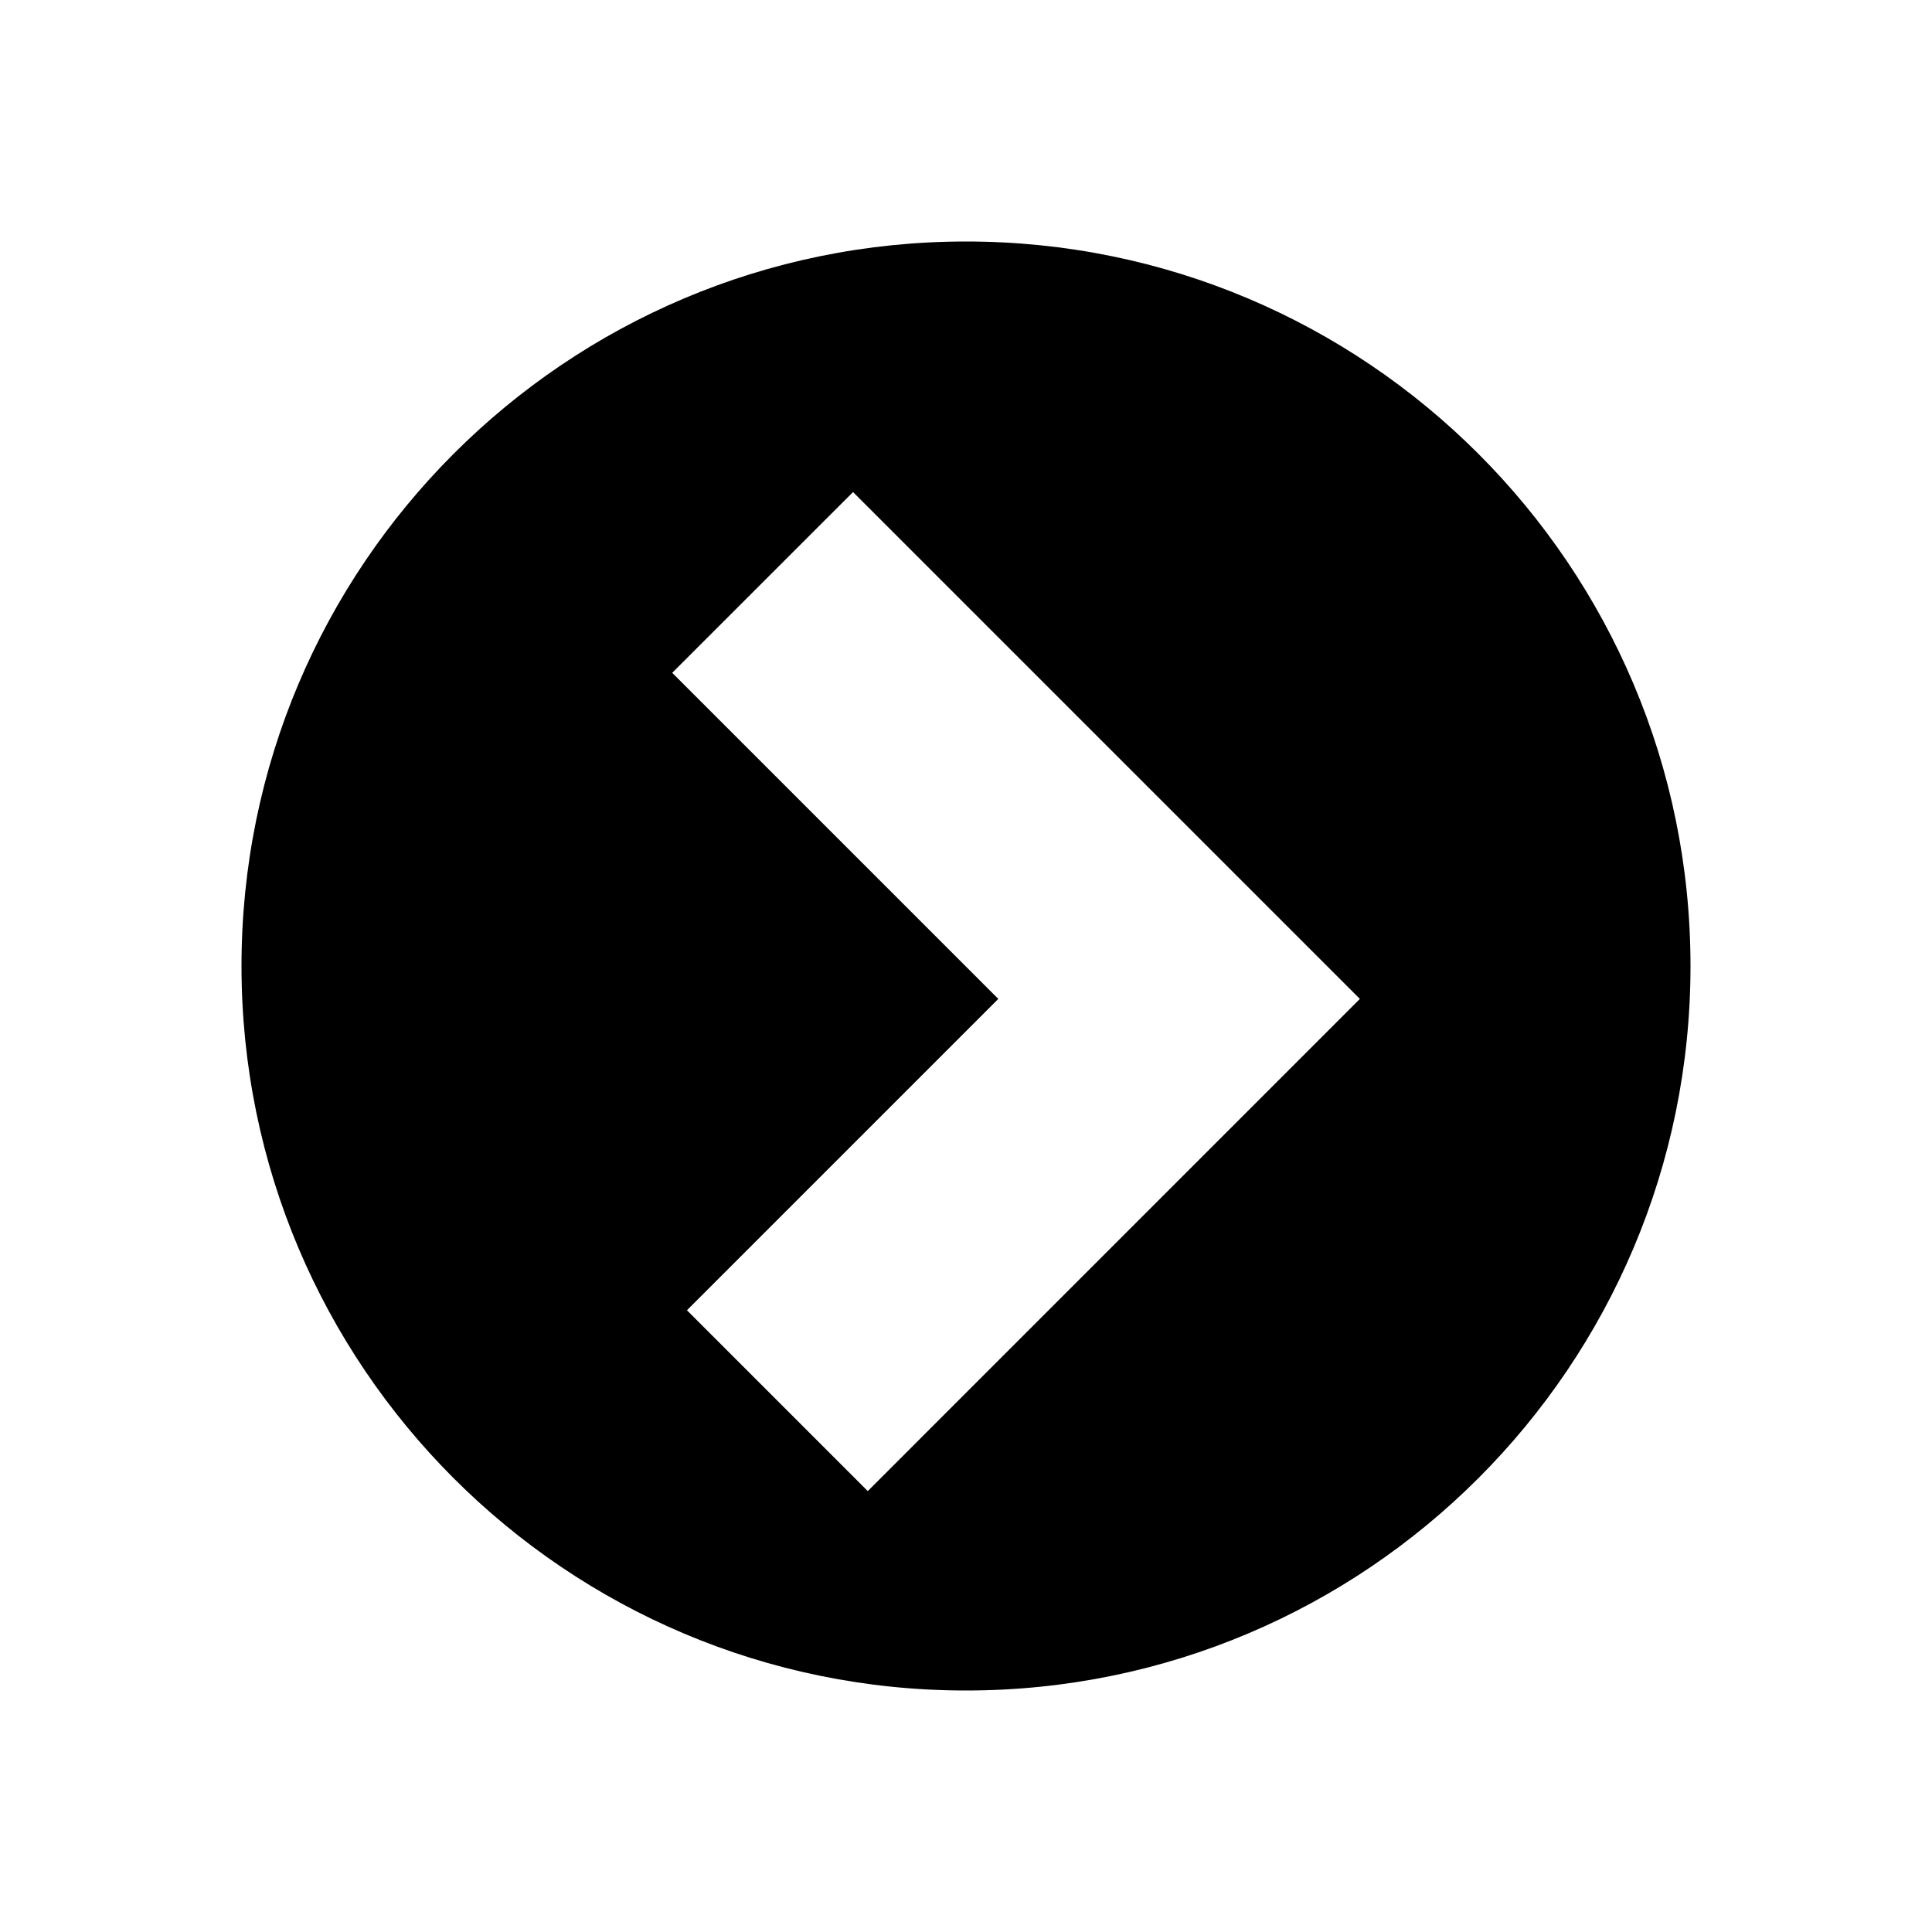
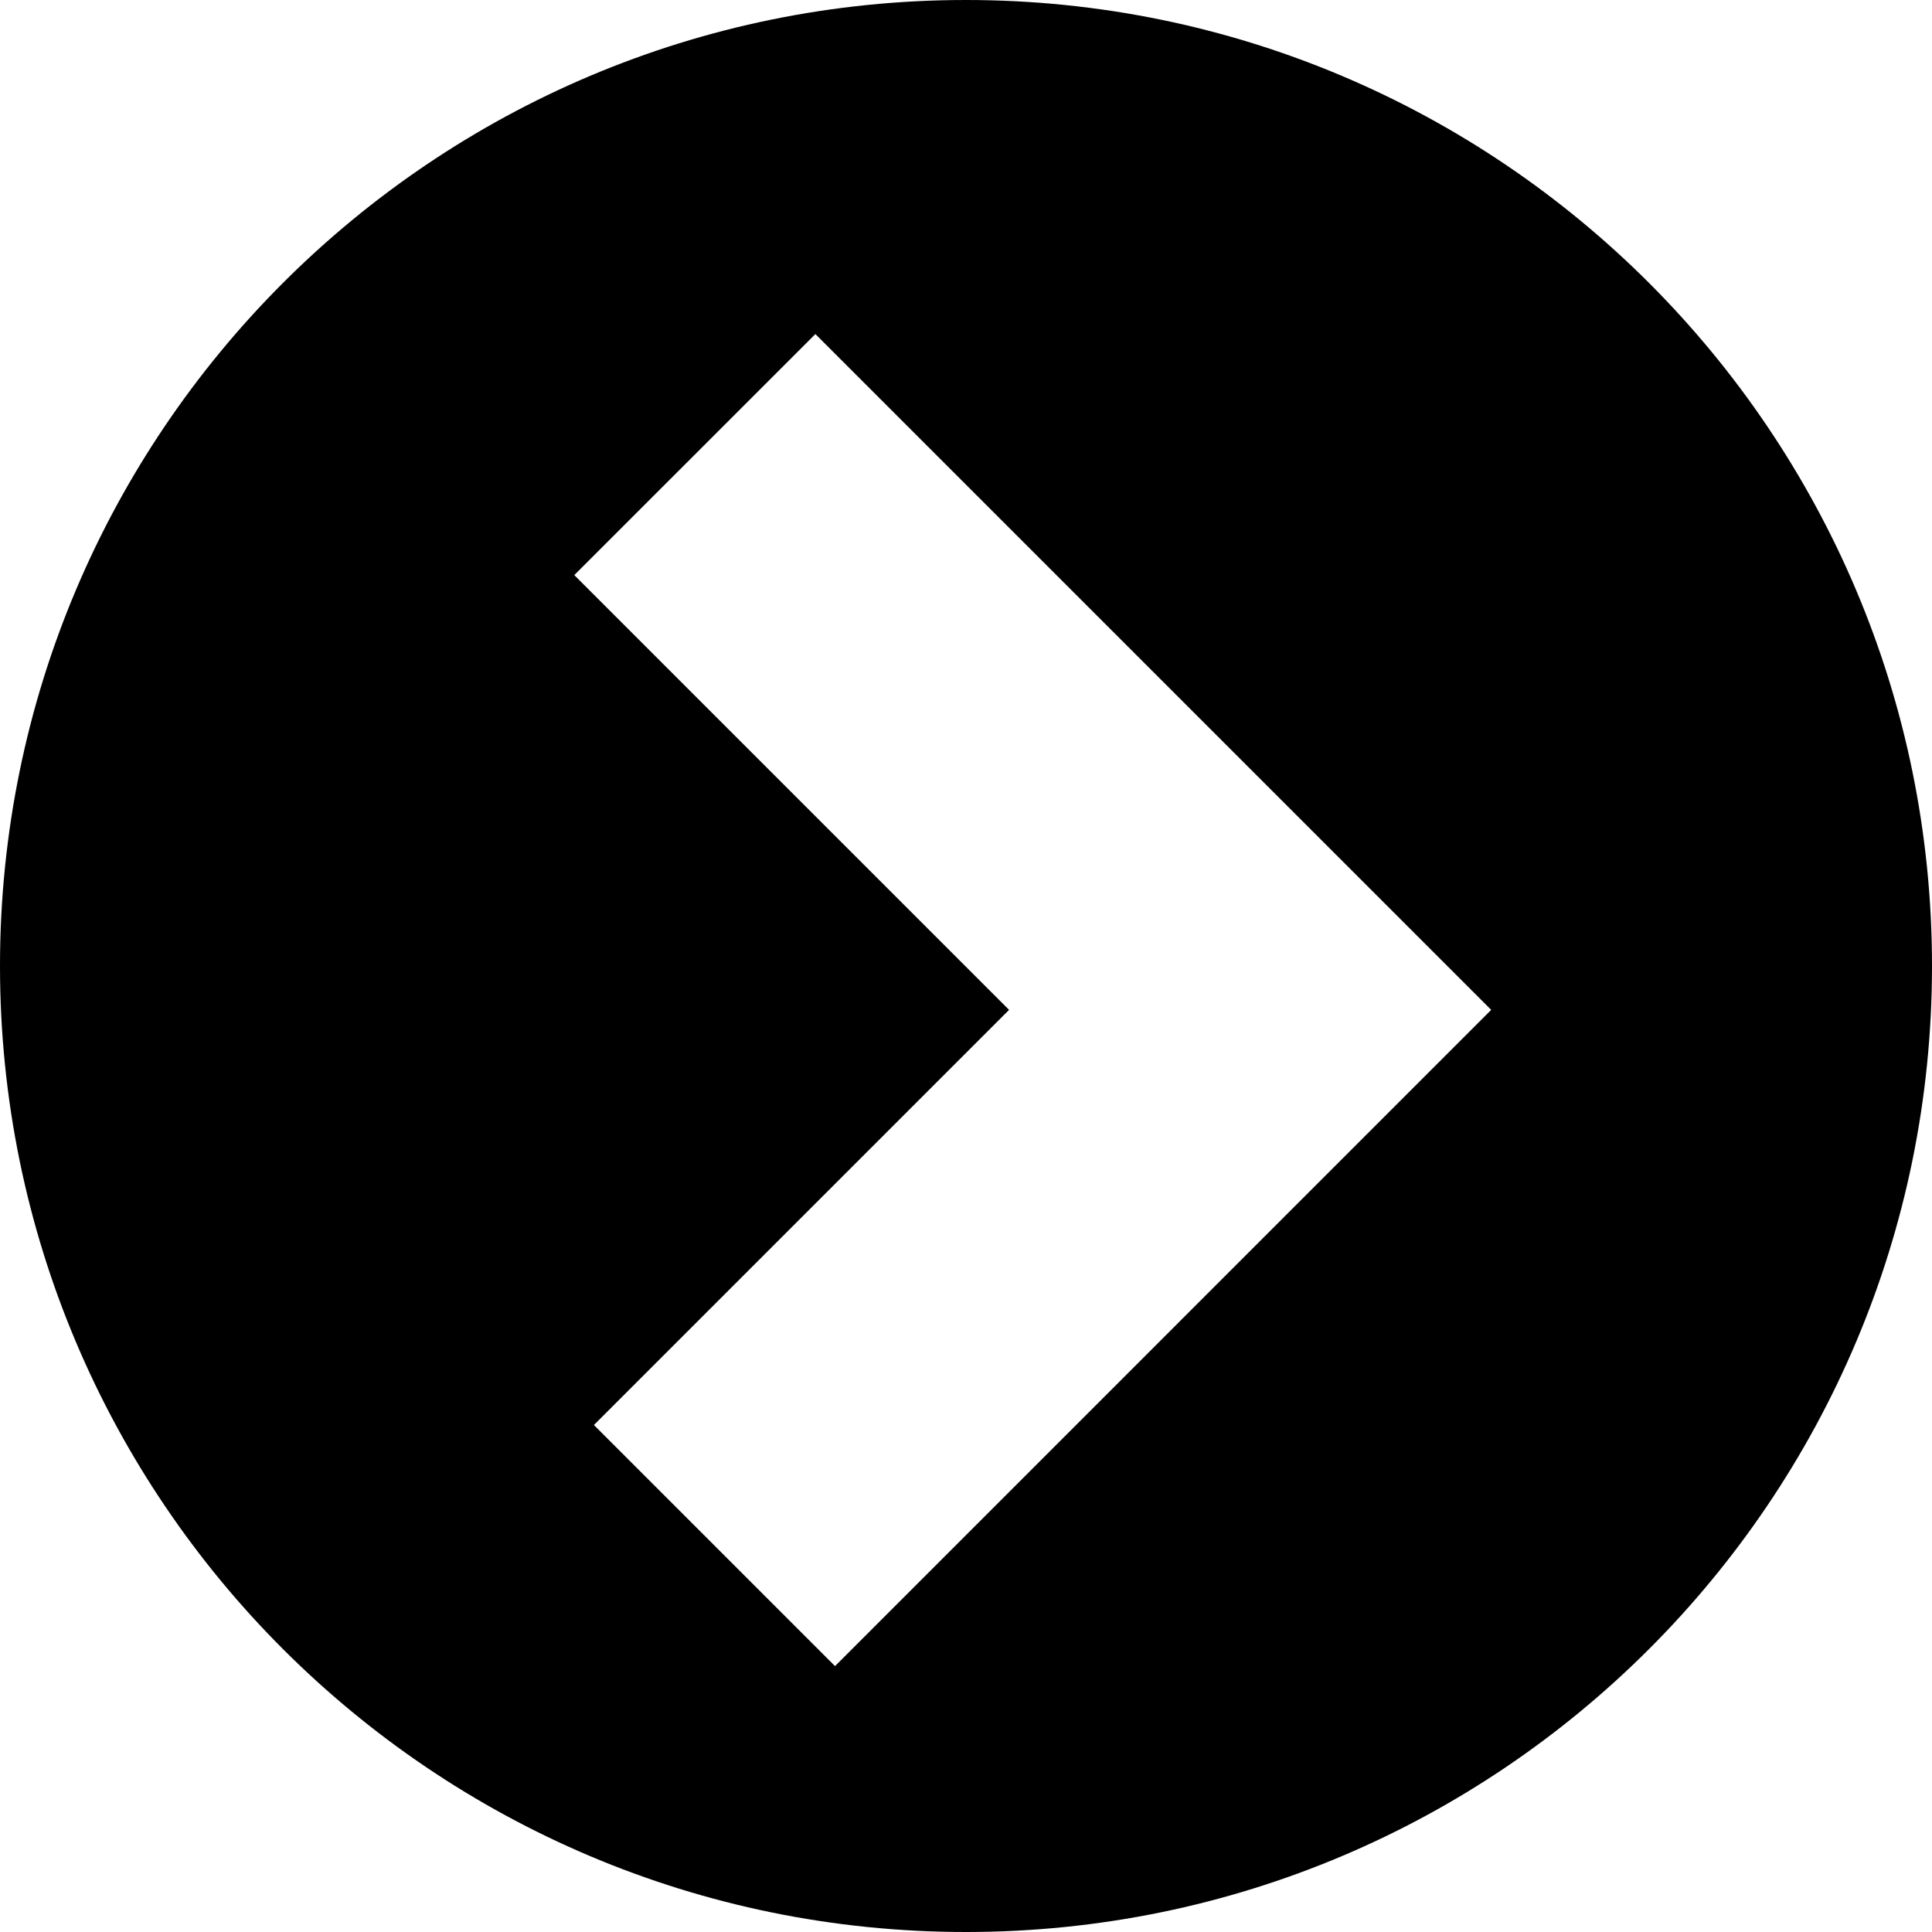
- <svg xmlns="http://www.w3.org/2000/svg" viewBox="0 0 32 32" version="1.1">
+ <svg xmlns="http://www.w3.org/2000/svg" viewBox="4 4 24 24" version="1.1">
  <path d="M16,4 C22.627,4 28,9.373 28,16 C28,22.627 22.627,28 16,28 C9.373,28 4,22.627 4,16 C4,9.373 9.373,4 16,4 Z M17.871,8.15 L9.476,16.545 L17.627,24.697 L20.622,21.702 L15.465,16.545 L20.866,11.144 L17.871,8.15 Z" fill="#000000" transform="translate(16, 16) scale(-1, 1) translate(-16, -16) " />
</svg>
